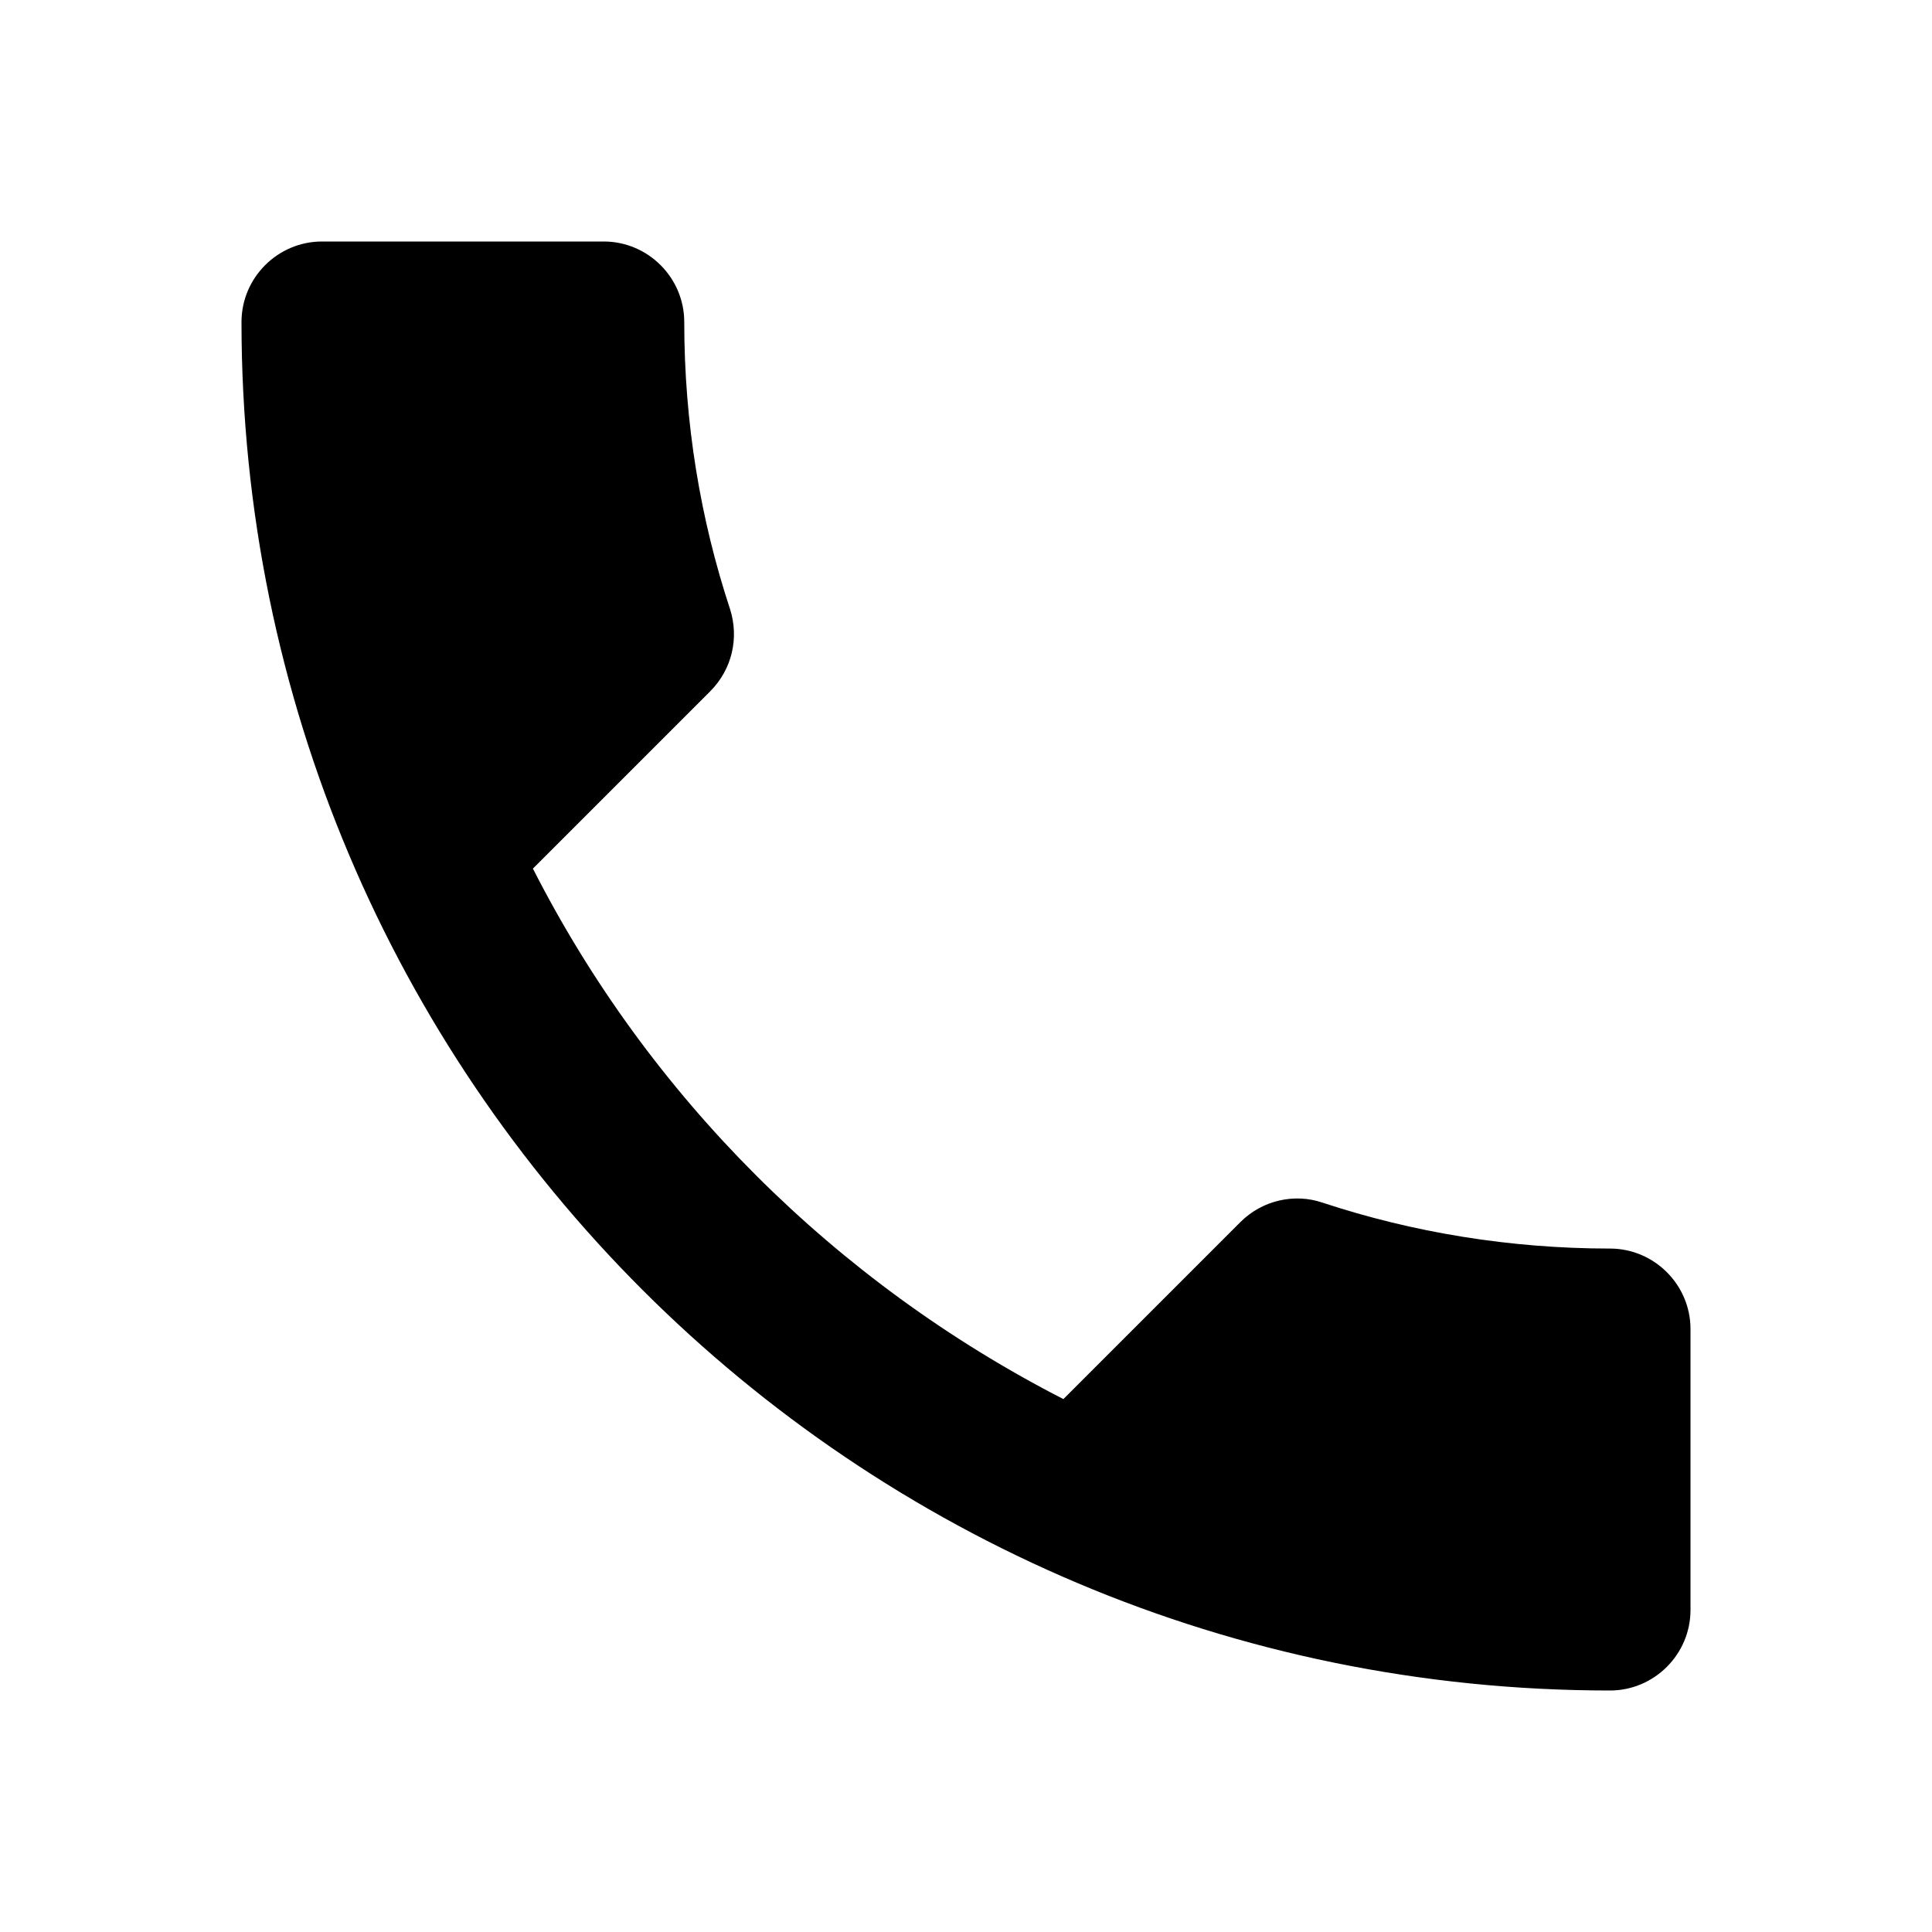
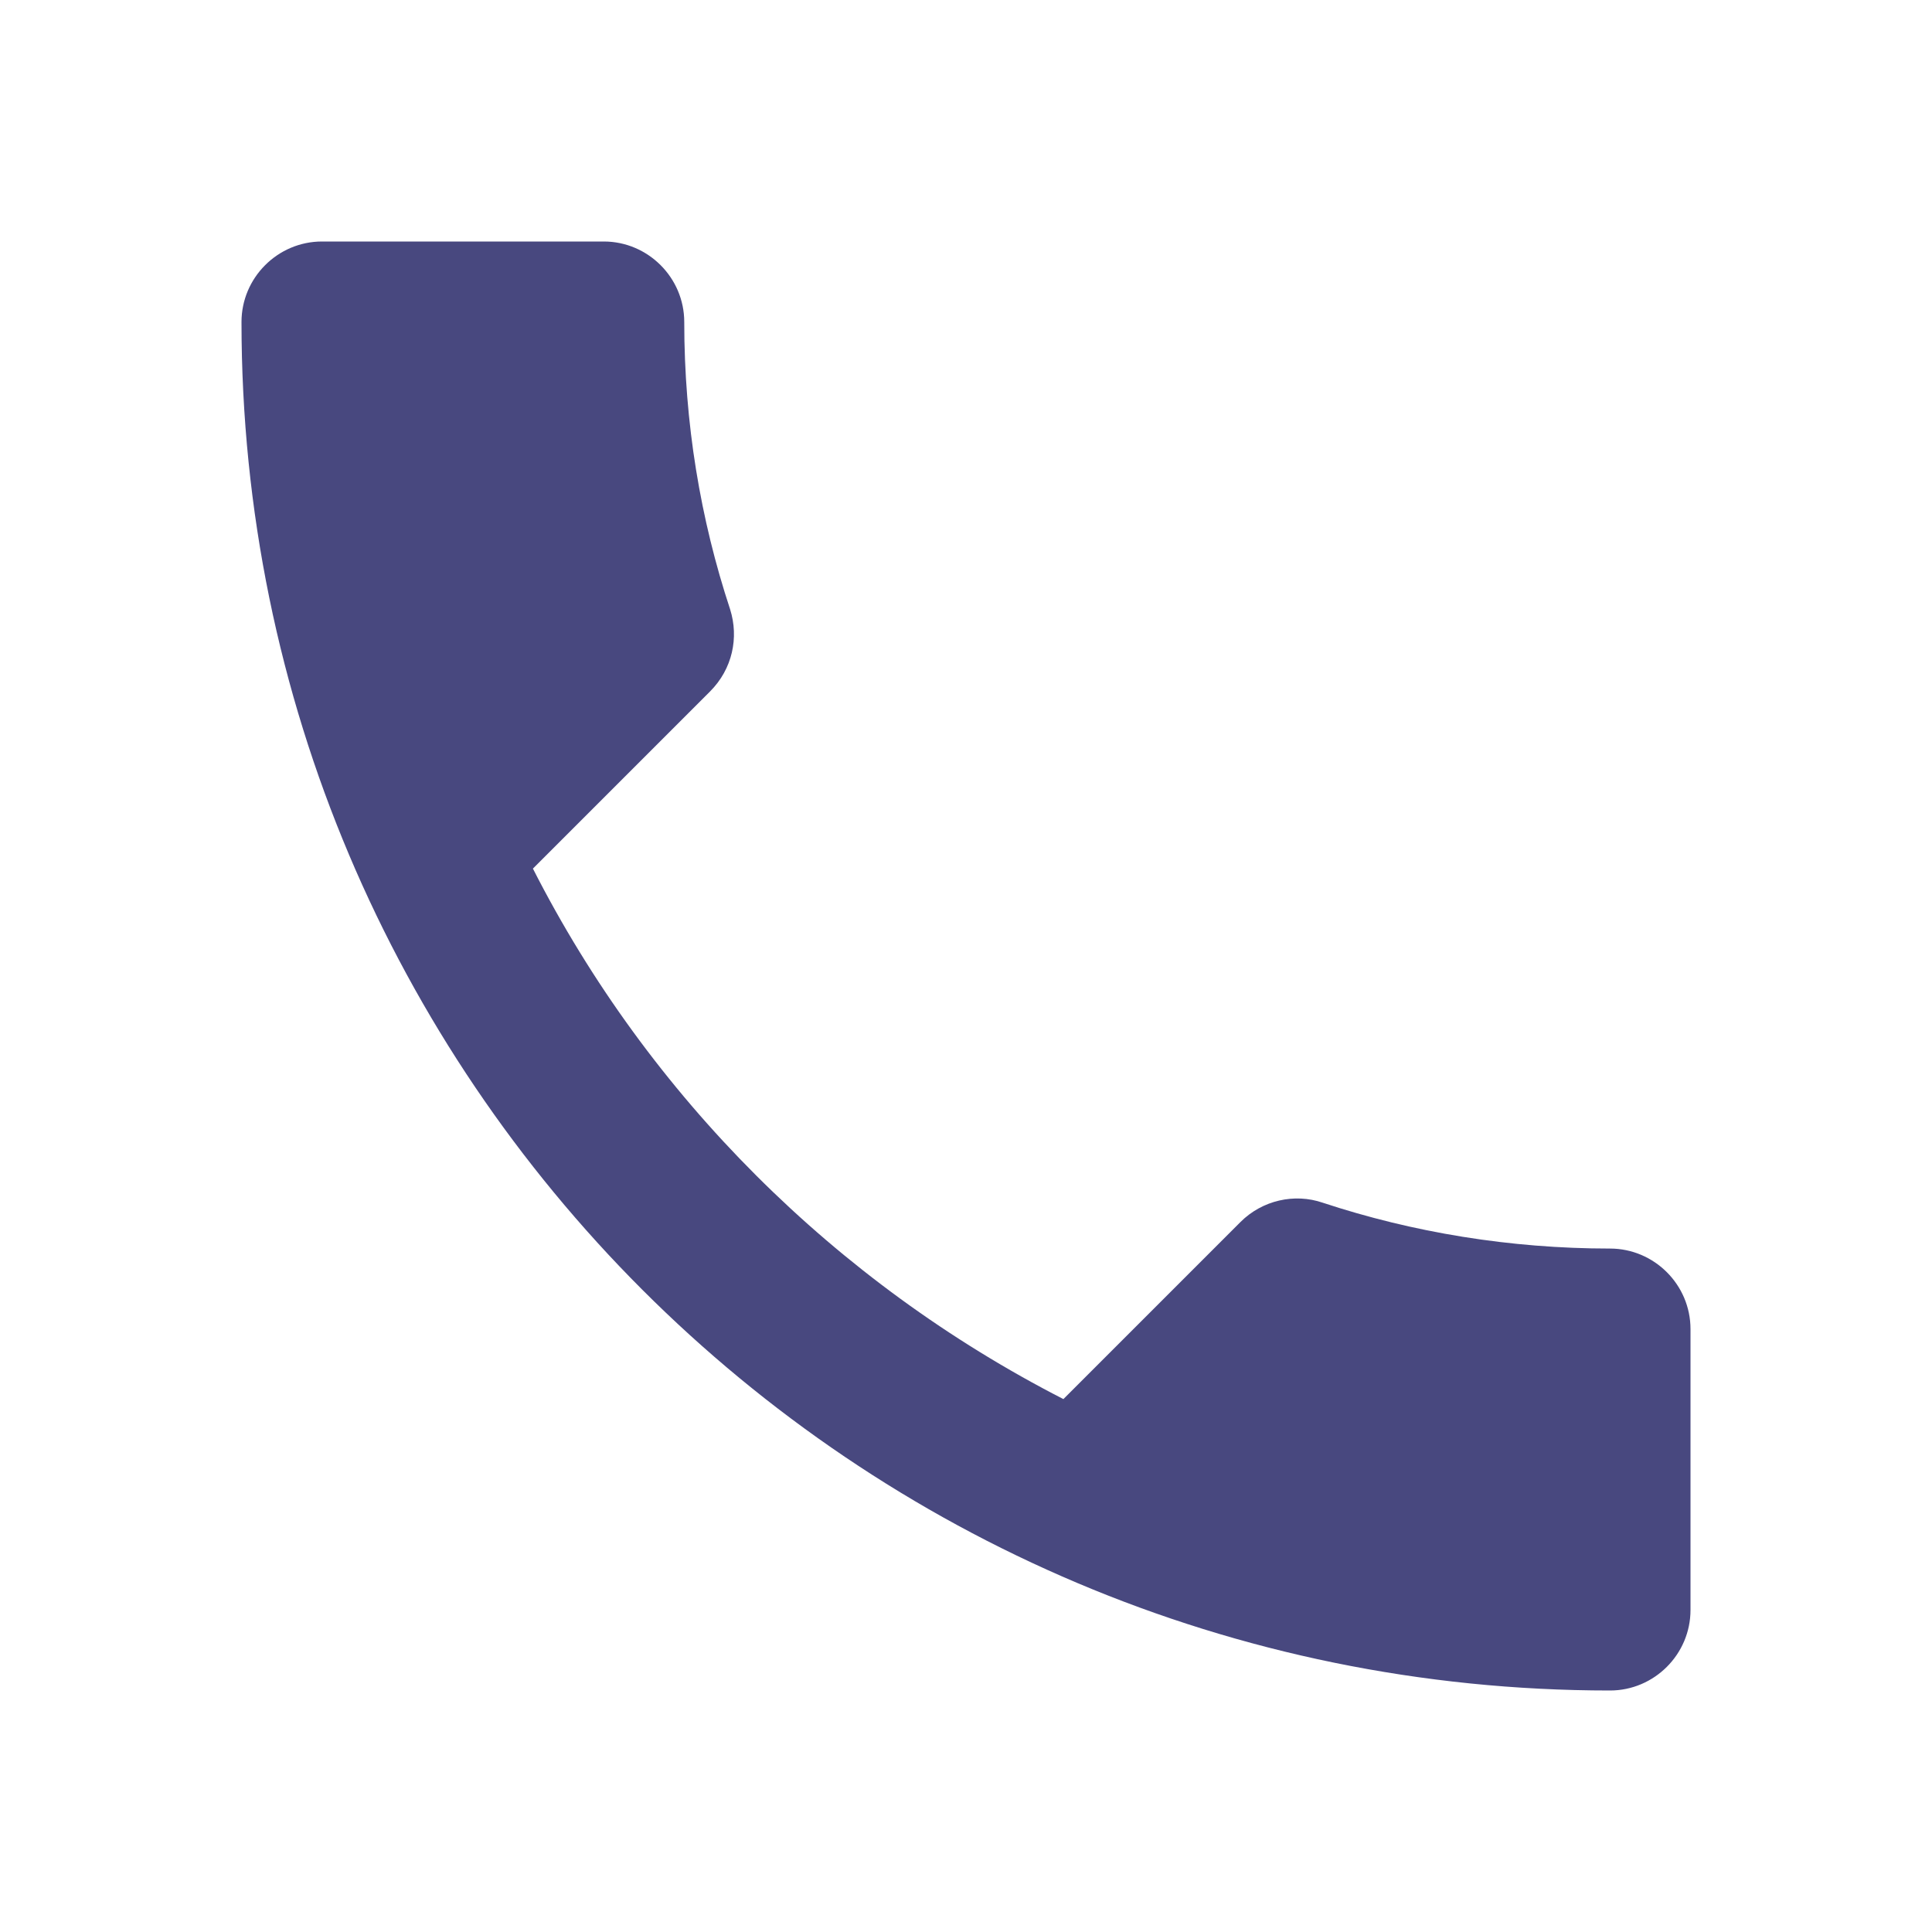
- <svg xmlns="http://www.w3.org/2000/svg" width="24" height="24" viewBox="0 0 24 24">
+ <svg xmlns="http://www.w3.org/2000/svg" style="fill: #48487f" width="24" height="24" viewBox="0 0 24 24">
  <path d="M0 0h24v24H0z" fill="none" />
  <path d="M6.62 10.79c1.44 2.83 3.76 5.14 6.59 6.59l2.2-2.2c.27-.27.67-.36 1.02-.24 1.12.37 2.33.57 3.57.57.55 0 1 .45 1 1V20c0 .55-.45 1-1 1-9.39 0-17-7.61-17-17 0-.55.45-1 1-1h3.5c.55 0 1 .45 1 1 0 1.25.2 2.45.57 3.57.11.35.03.74-.25 1.02l-2.2 2.2z" />
</svg>
